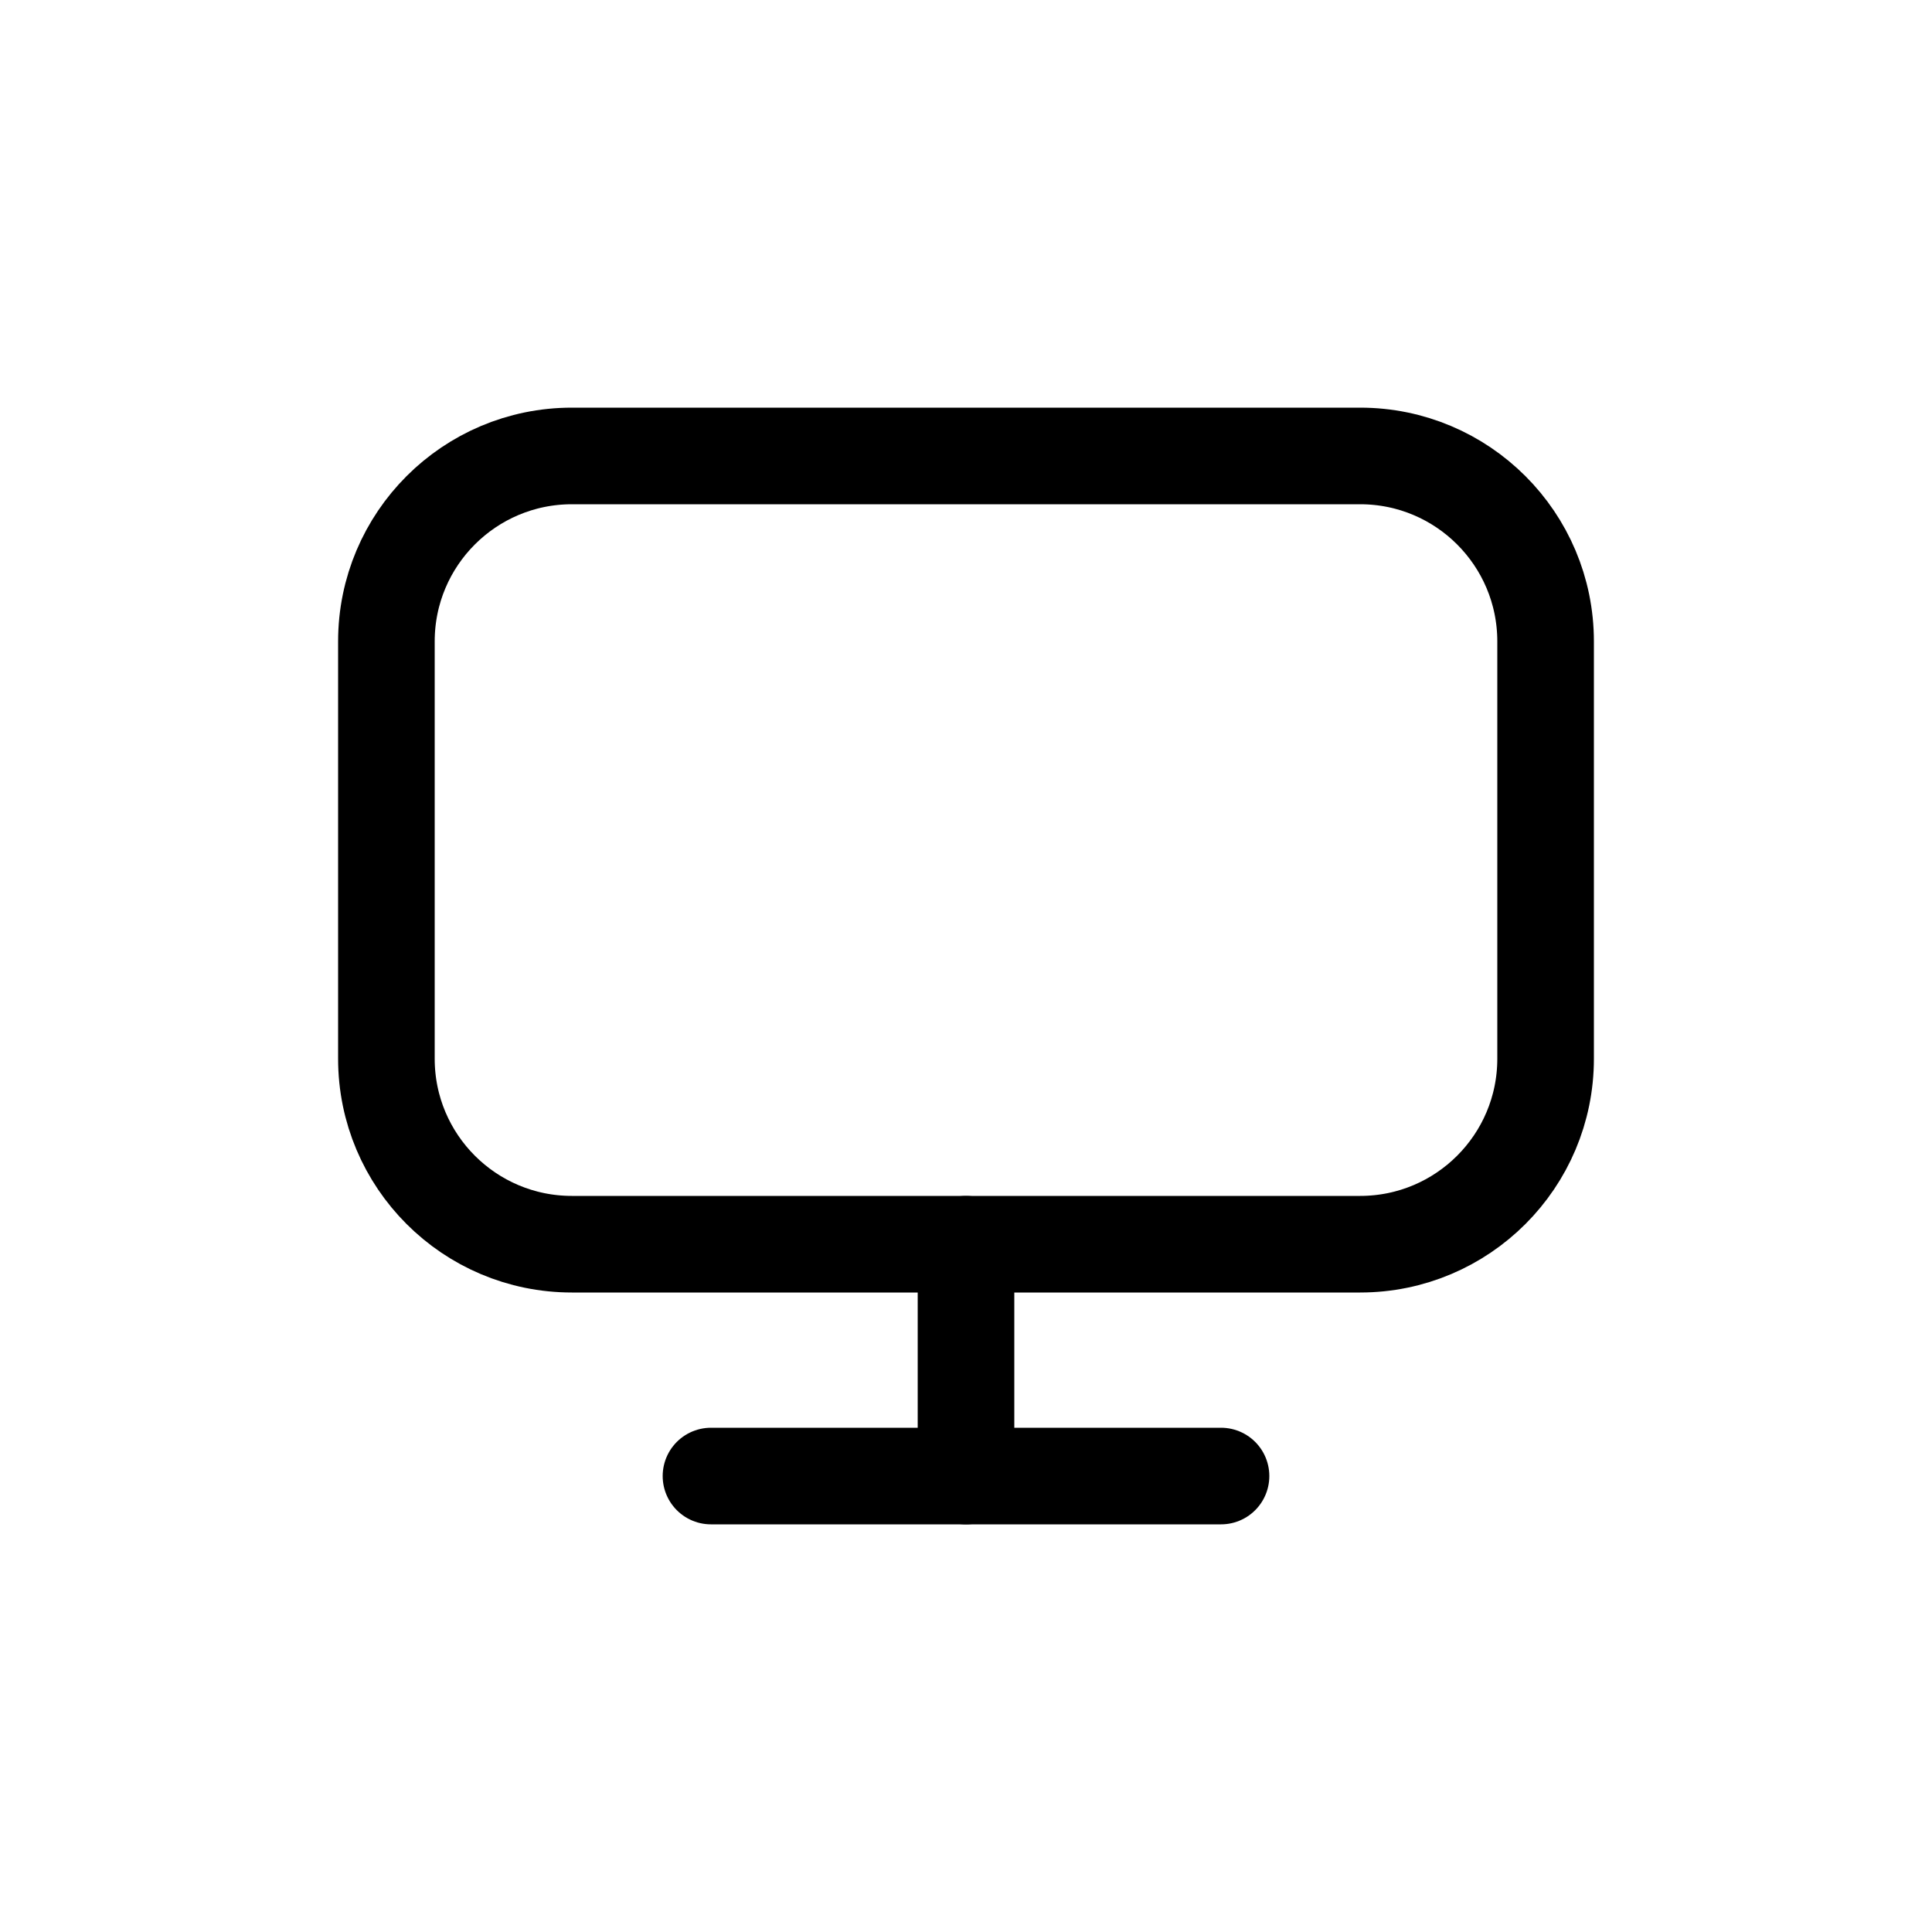
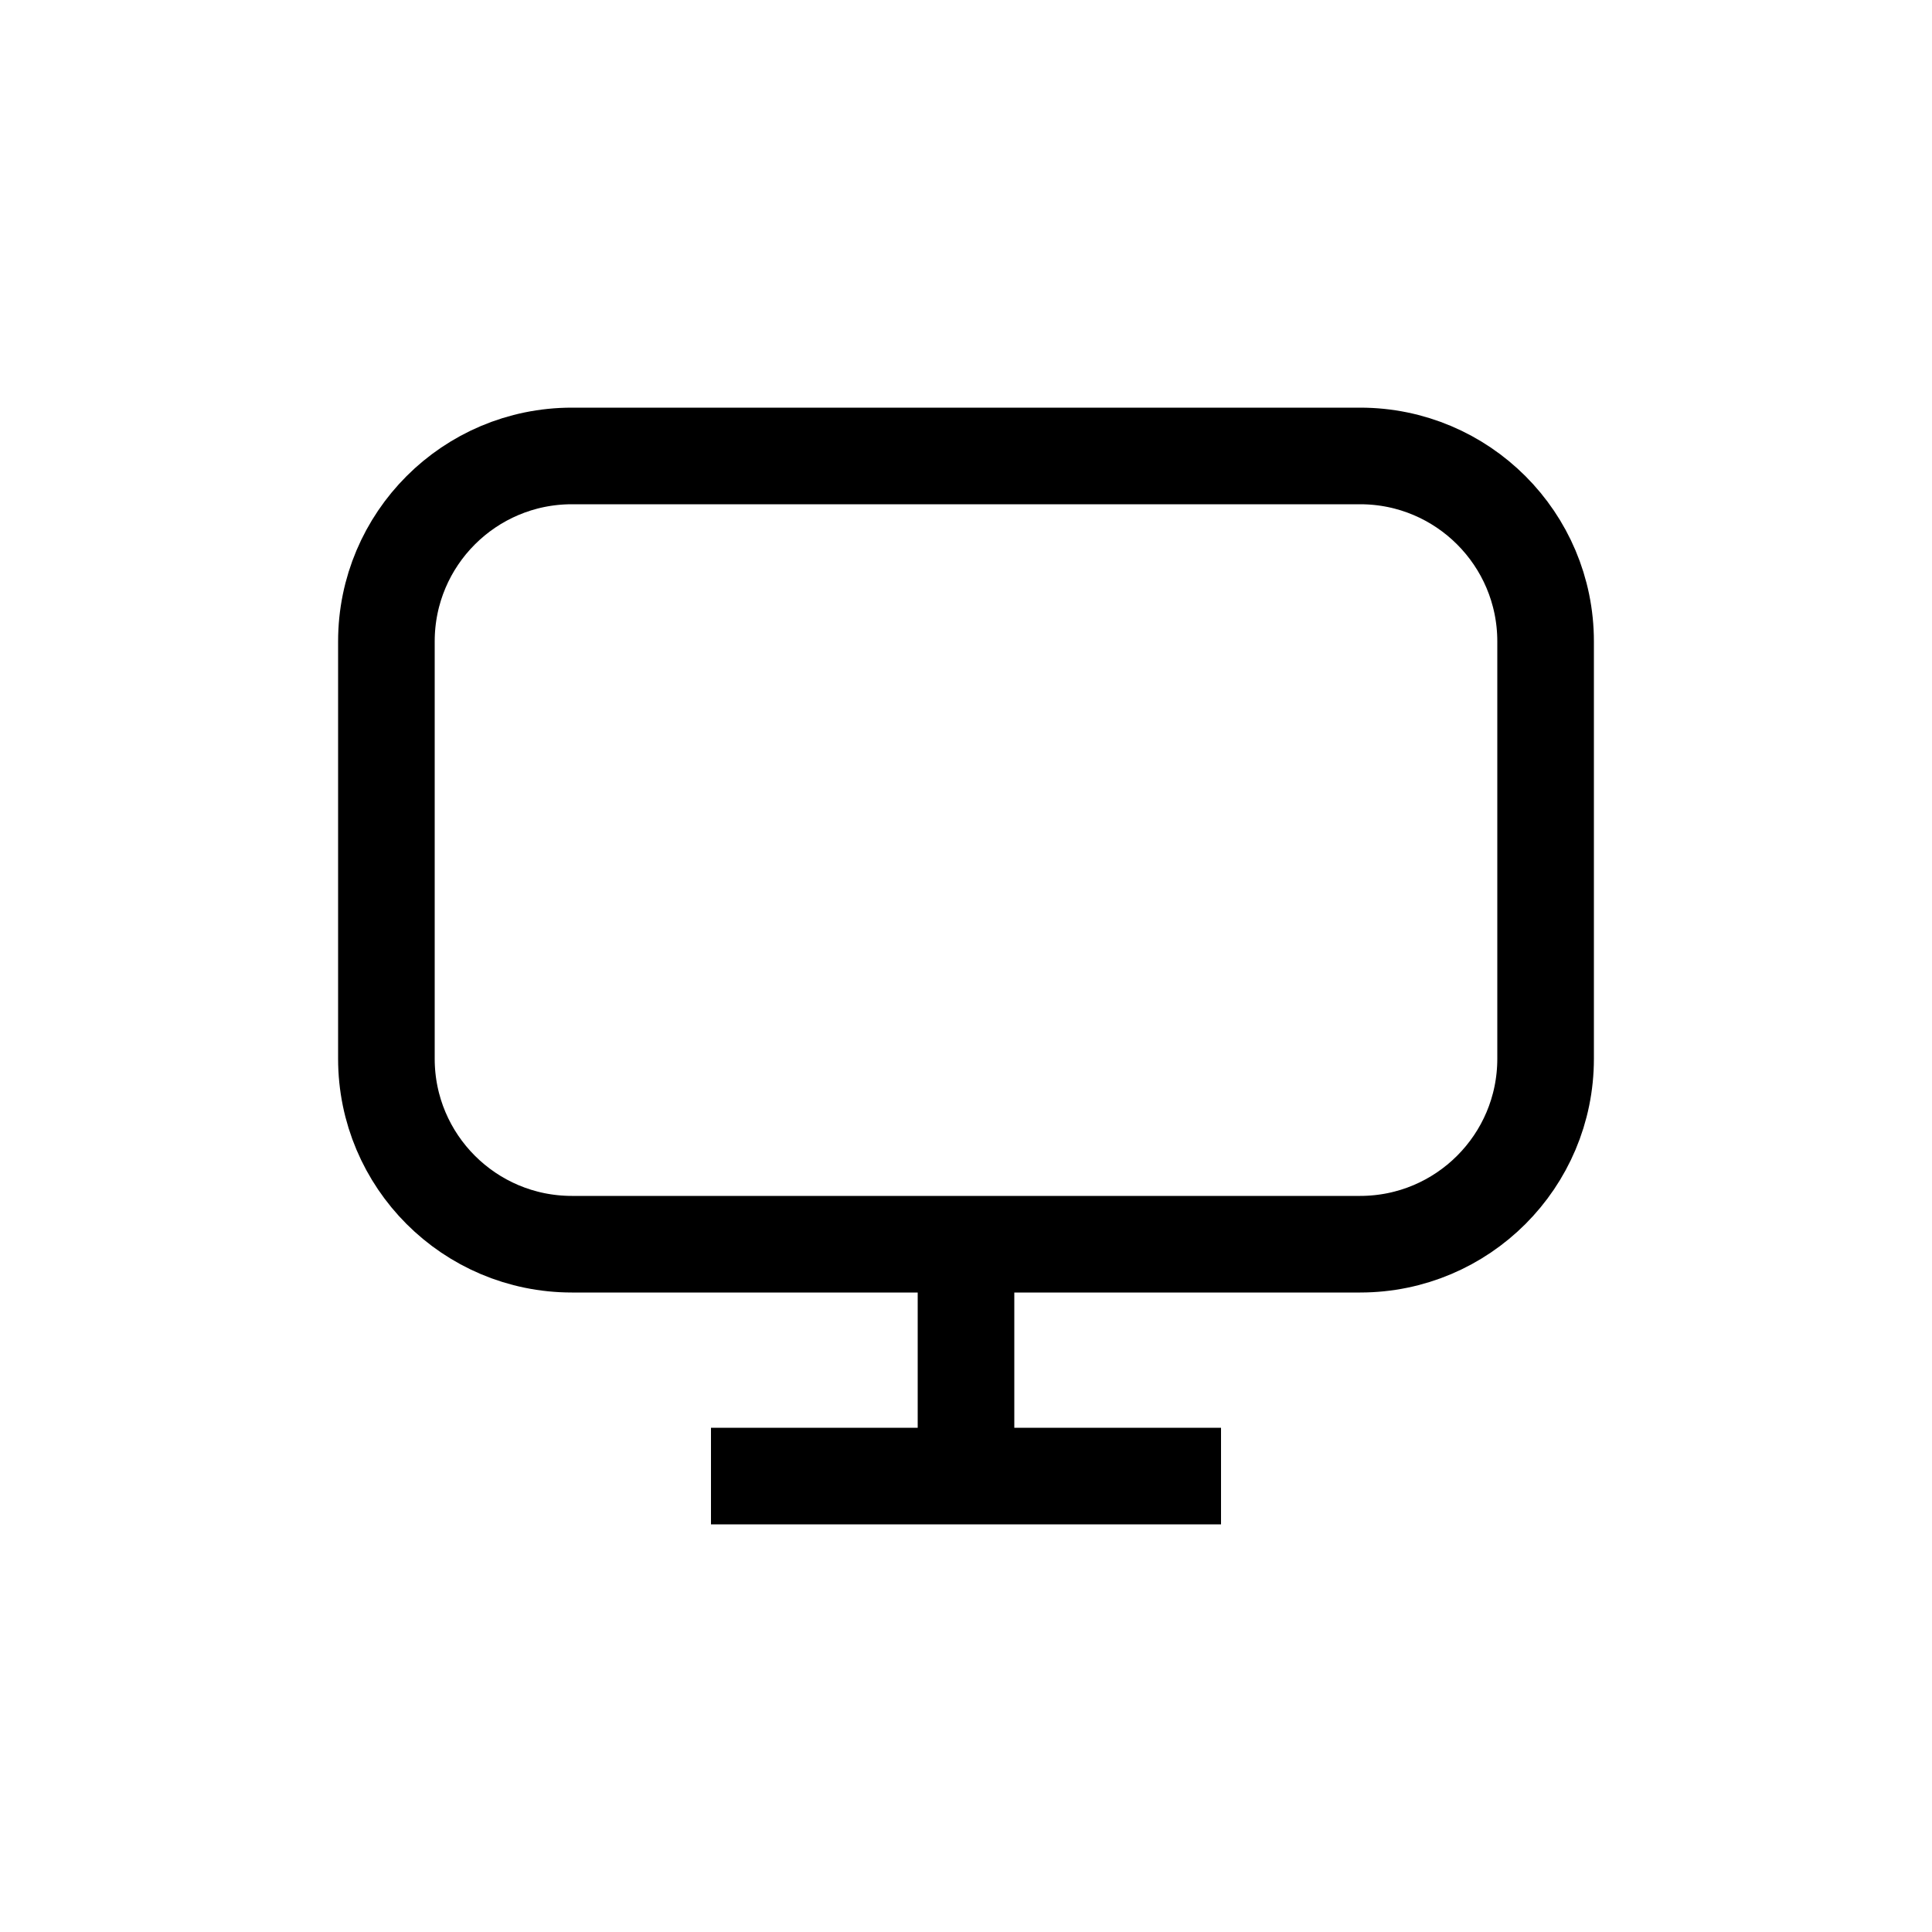
- <svg xmlns="http://www.w3.org/2000/svg" viewBox="0 0 20 20" fill="none" stroke="currentColor" stroke-linecap="round" stroke-linejoin="round">
+ <svg xmlns="http://www.w3.org/2000/svg" viewBox="0 0 20 20" fill="none" stroke="currentColor" stroke-linejoin="round">
  <rect x="4" y="4.72" width="12" height="8.16" rx="1.92" />
  <path transform="translate(10 12.88)" d="M0 0l0 2.4" />
  <path transform="translate(7.36 15.28)" d="M0 0l5.28 0" />
</svg>
